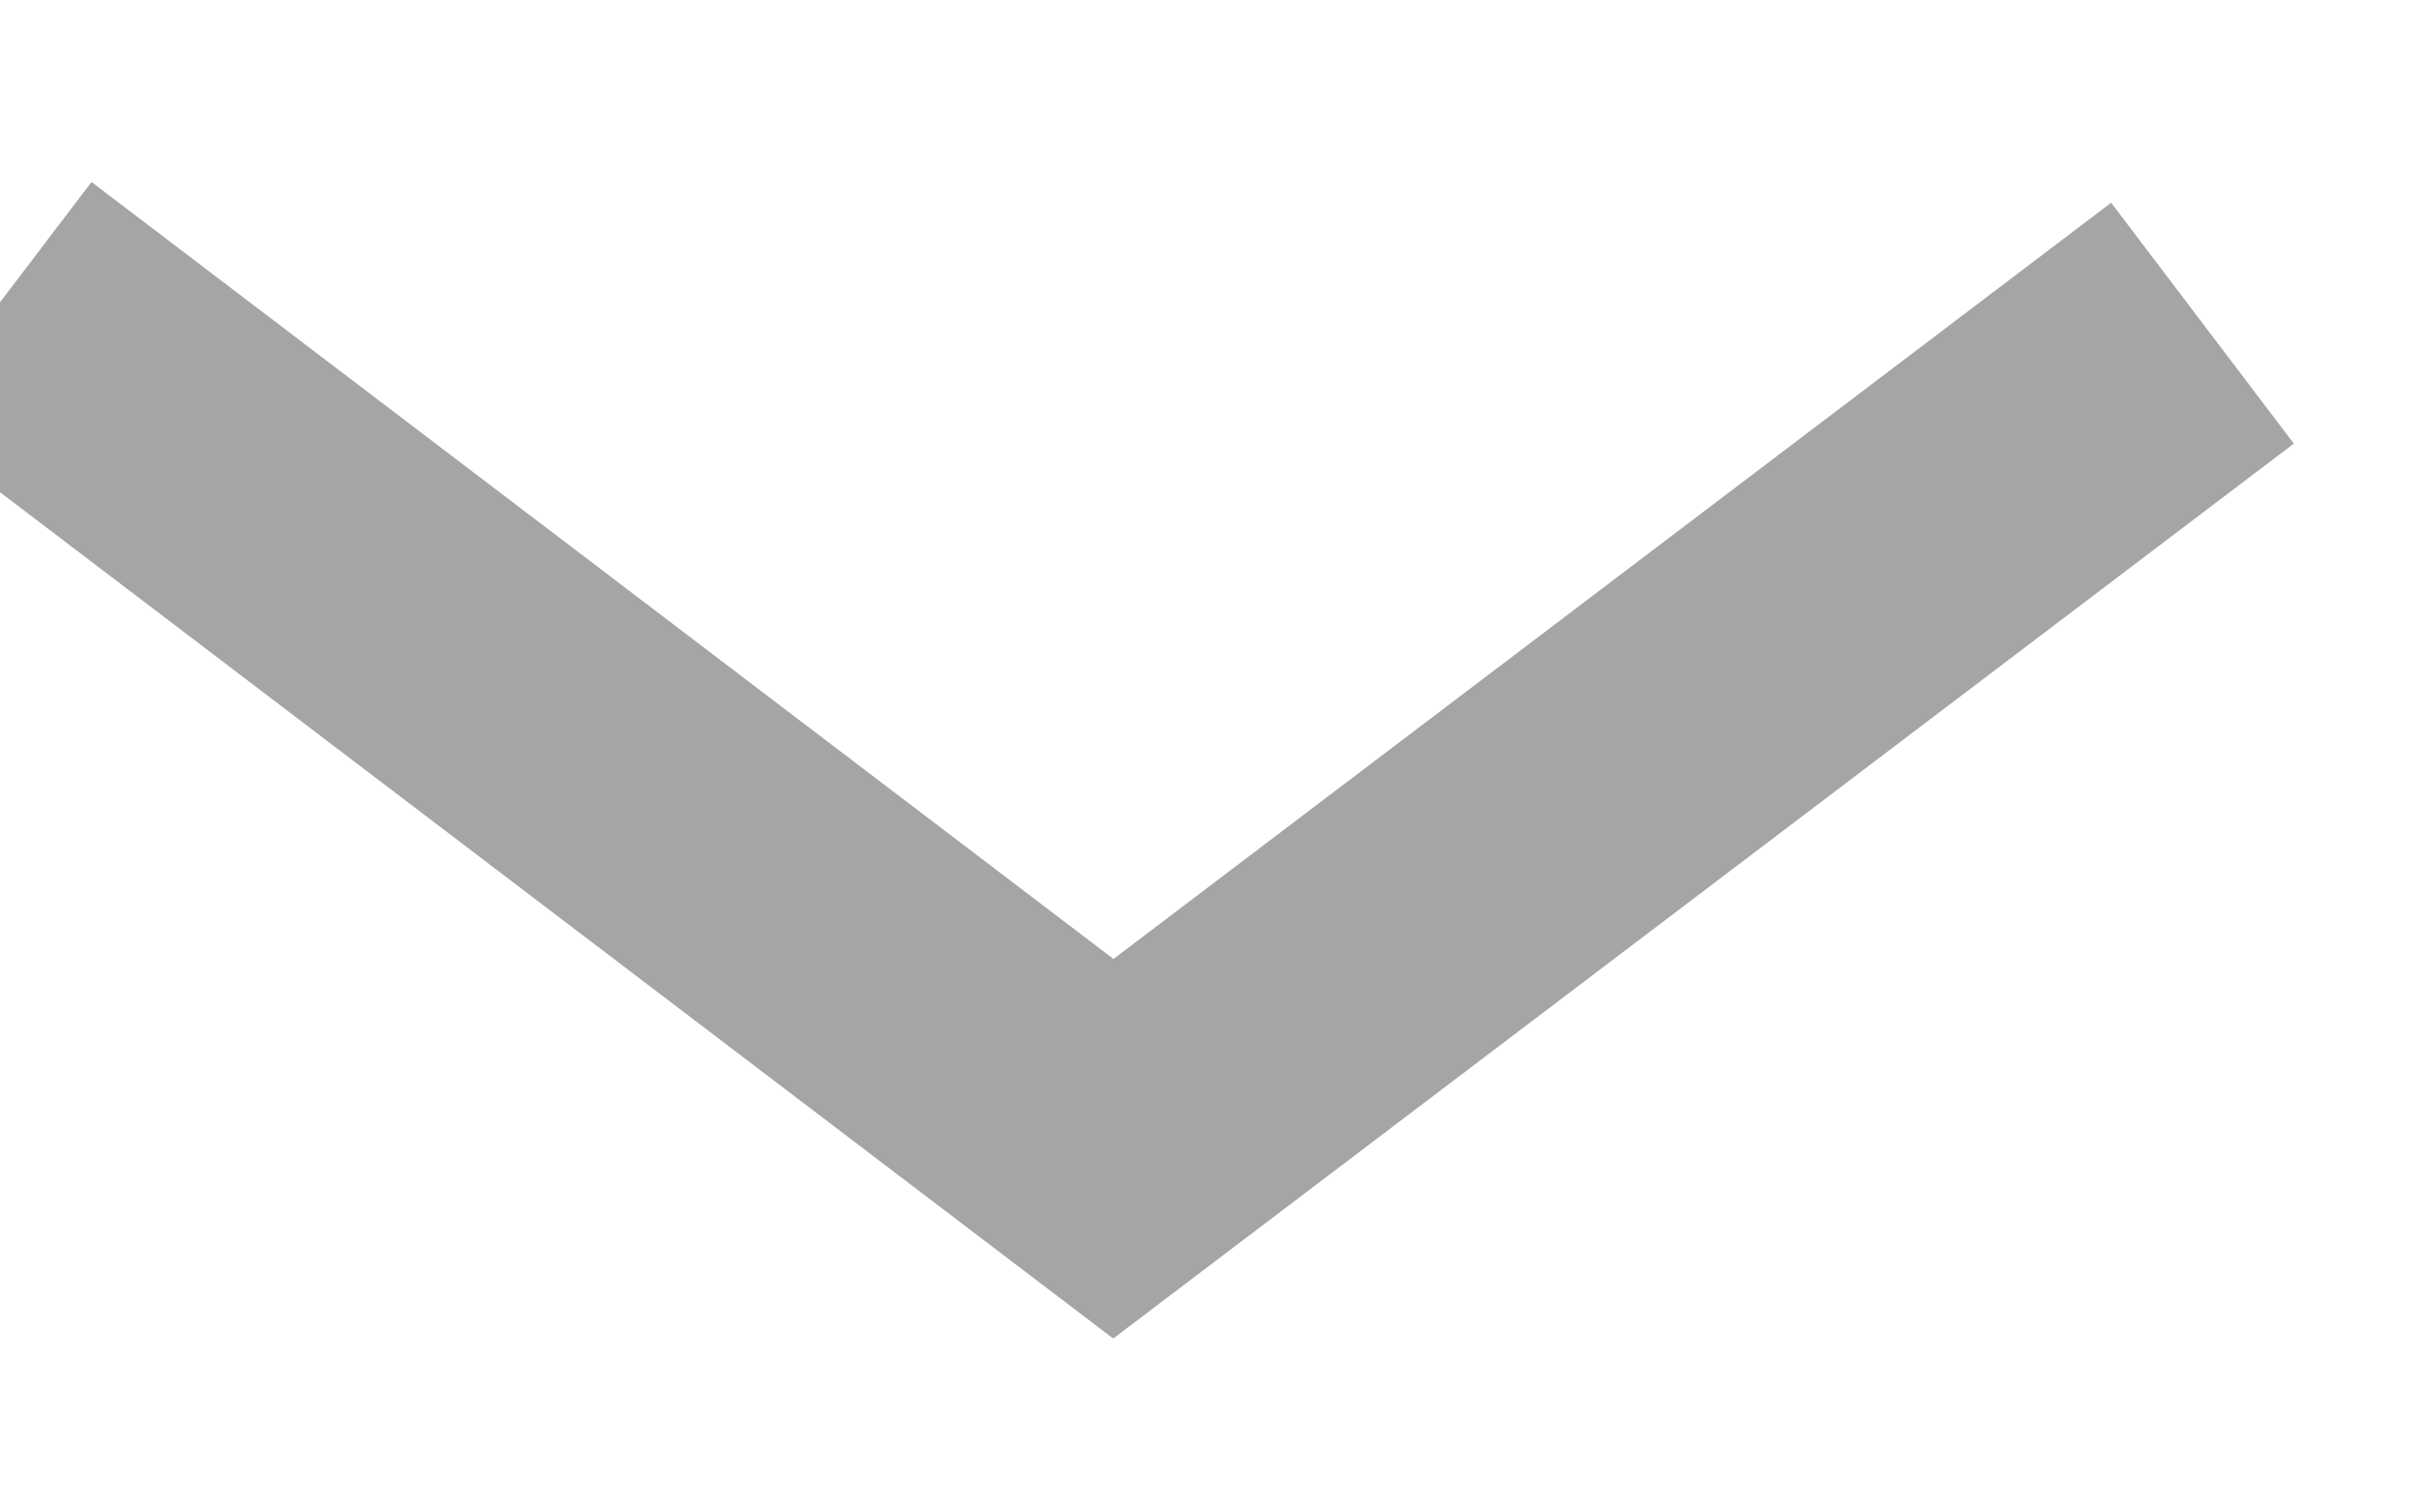
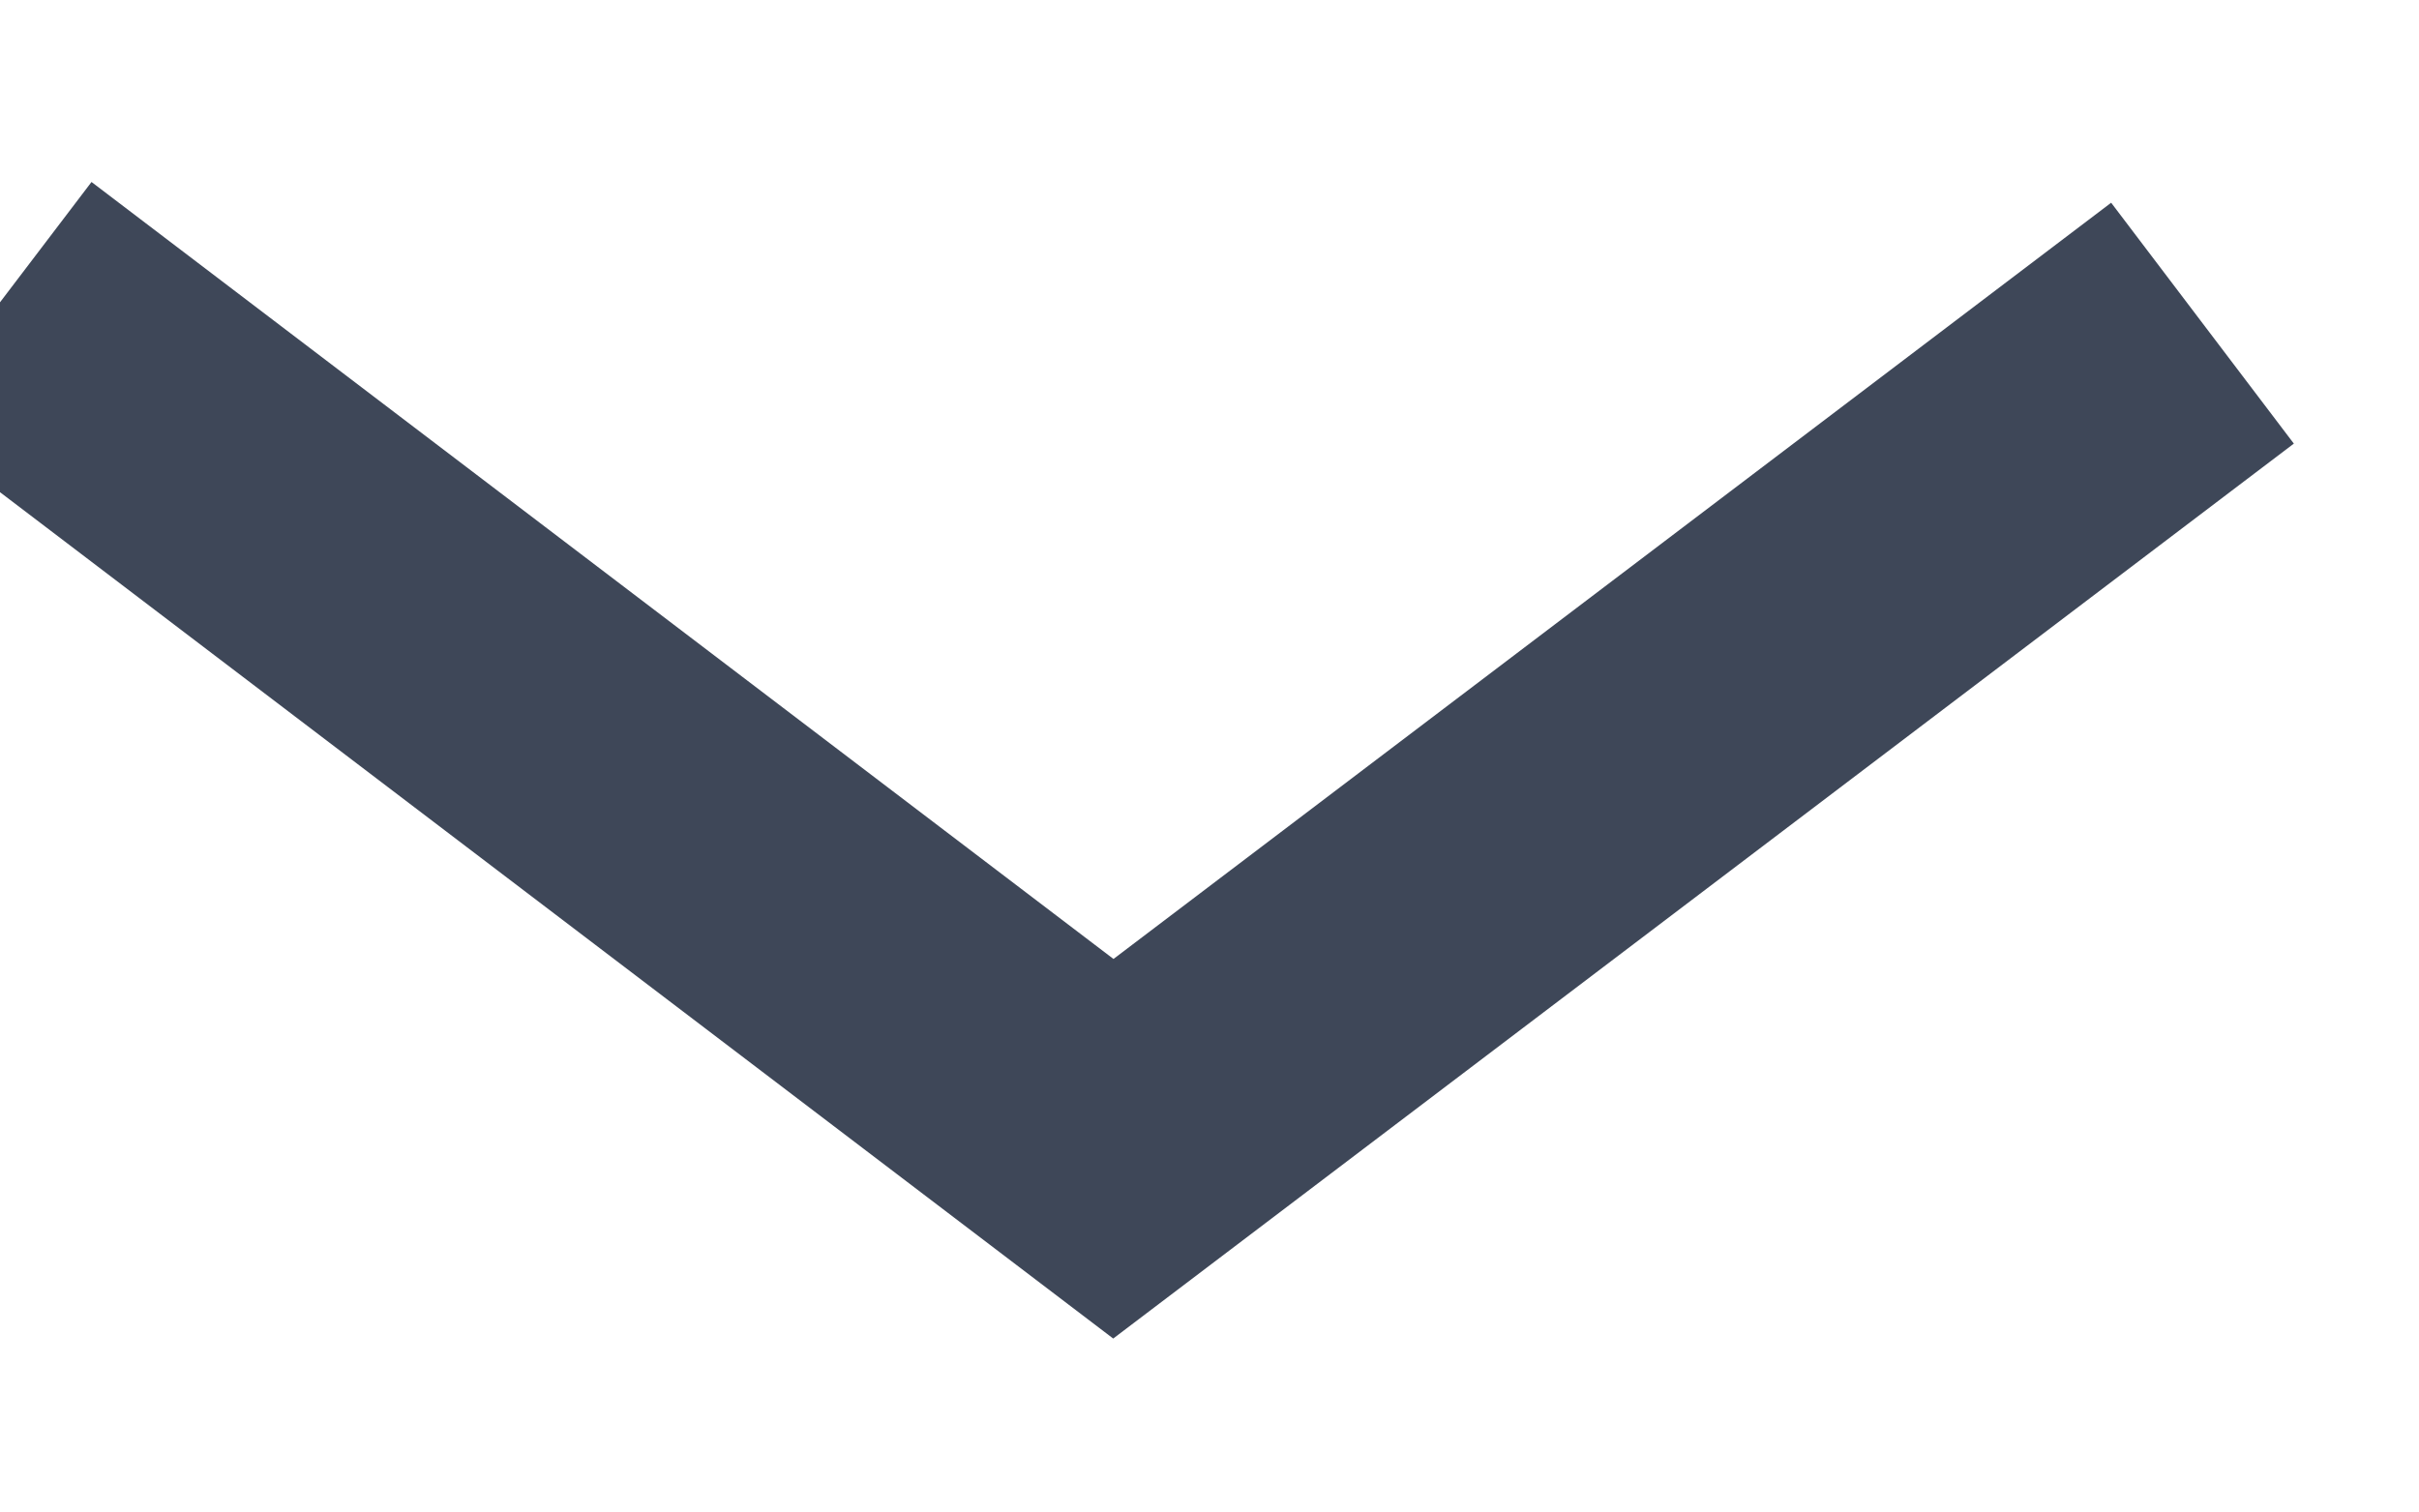
<svg xmlns="http://www.w3.org/2000/svg" width="8px" height="5px" viewBox="0 0 8 5" version="1.1">
  <defs />
  <g id="Page-1" stroke="none" stroke-width="1" fill="none" fill-rule="evenodd">
-     <g id="выдача-по-стране" transform="translate(-492, -476)" stroke="#A6A4A4">
+     <g id="выдача-по-стране" transform="translate(-492, -476)" stroke="#3e4758">
      <polyline id="Path-2-Copy-69" points="492 477 495.682 479.8 499.284 477.069" />
    </g>
  </g>
</svg>
